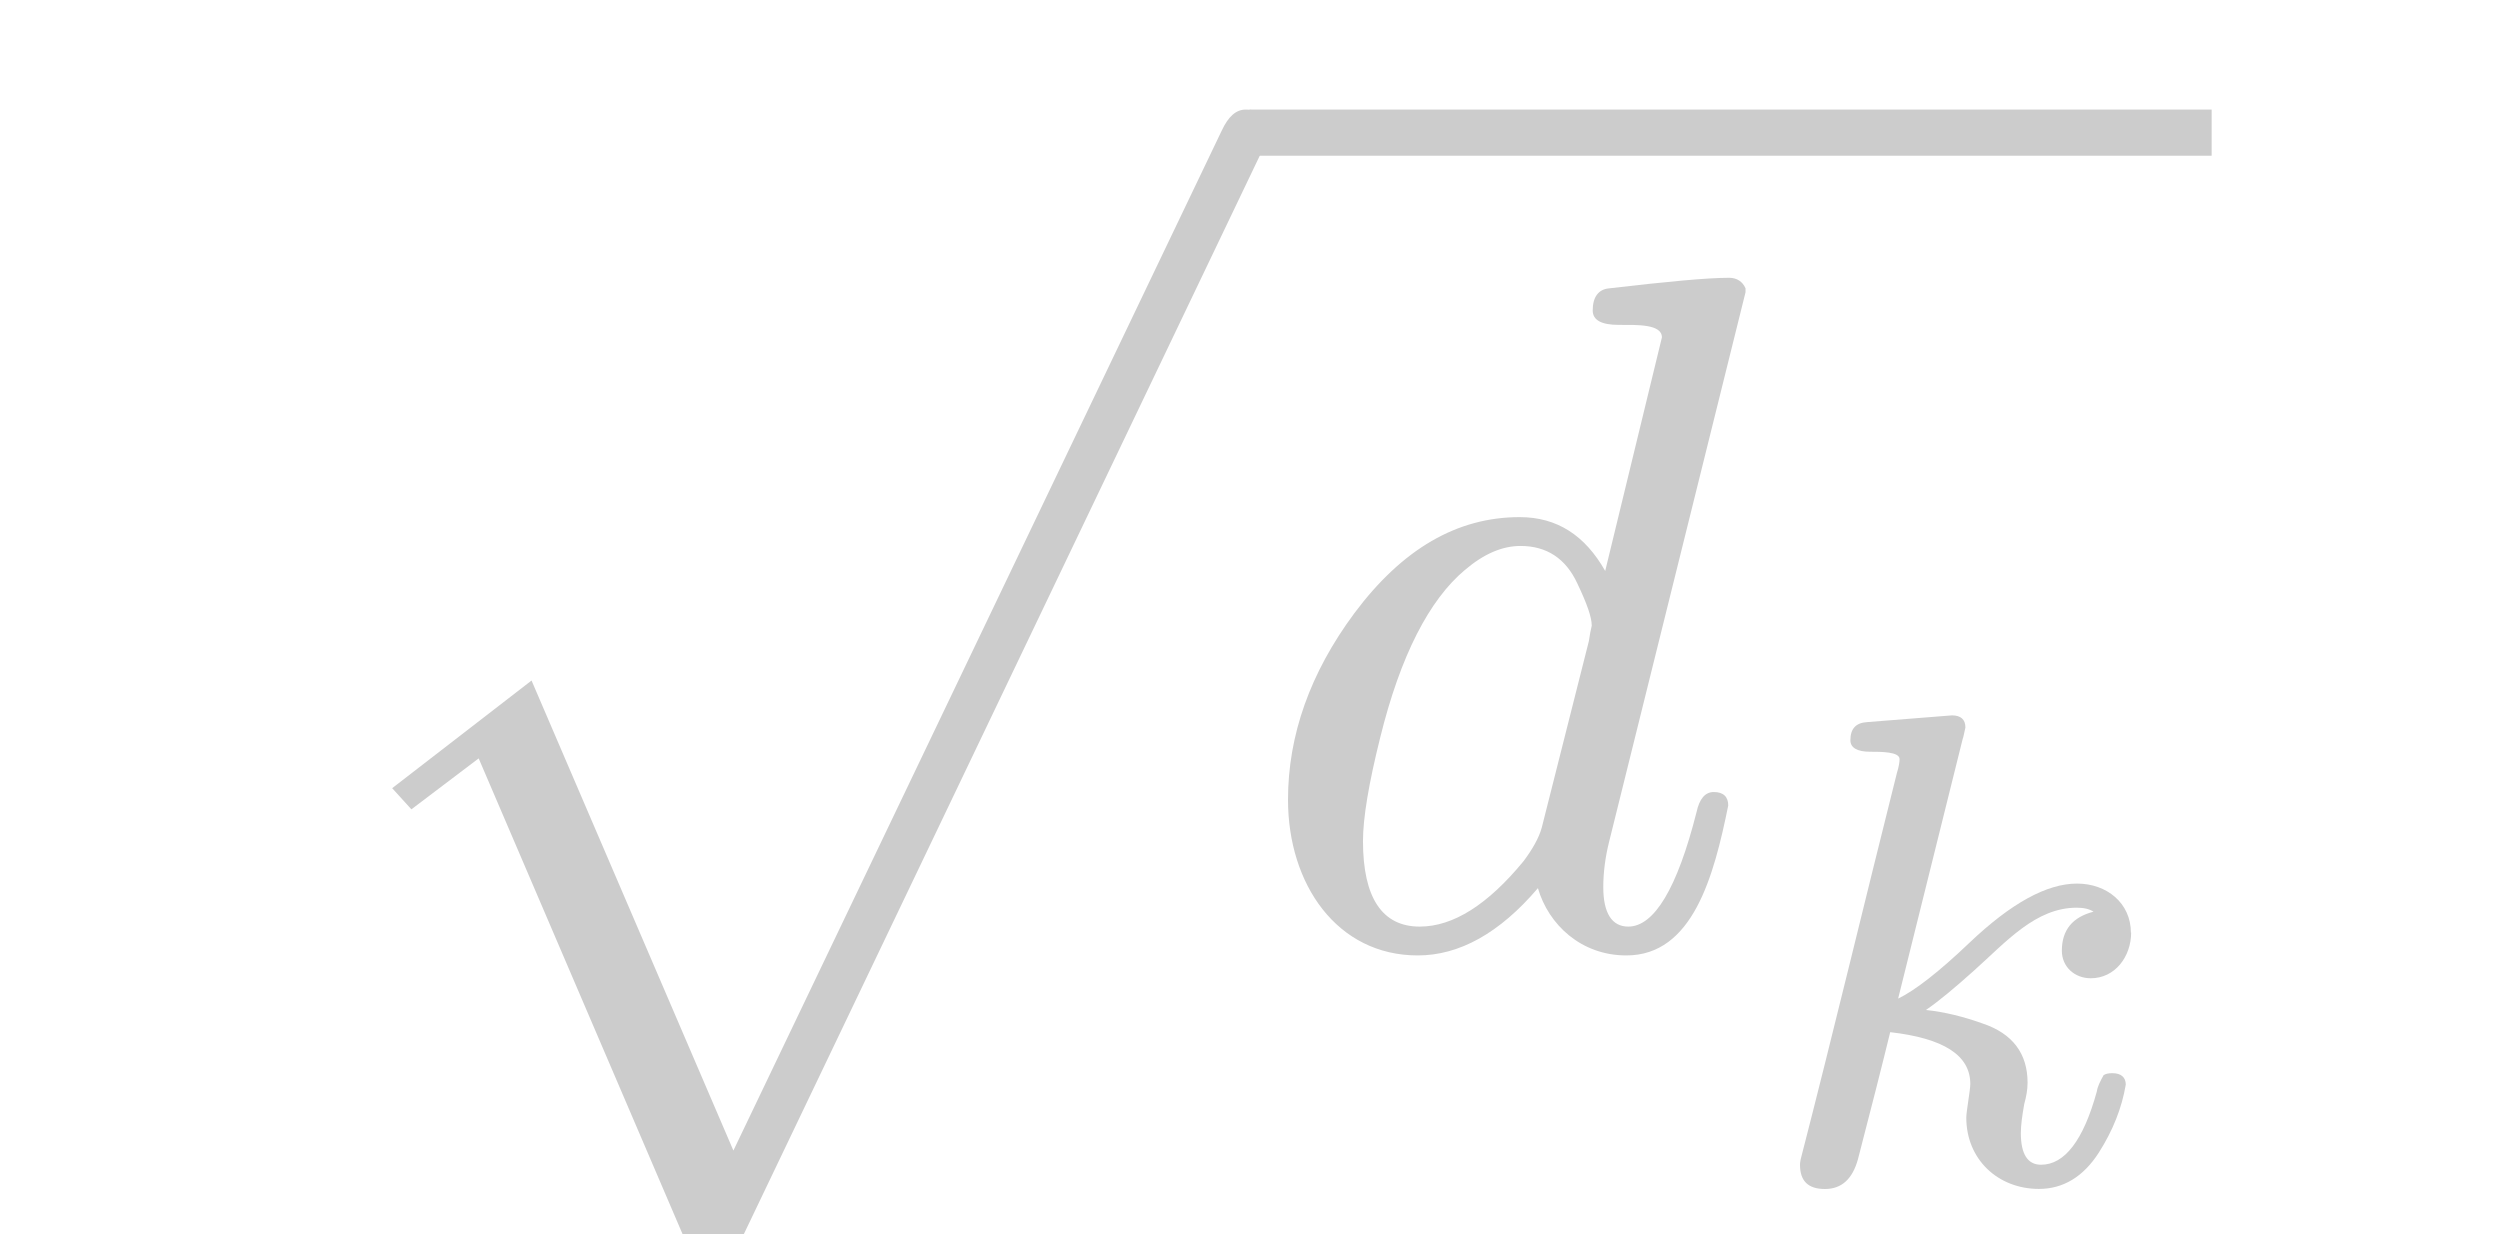
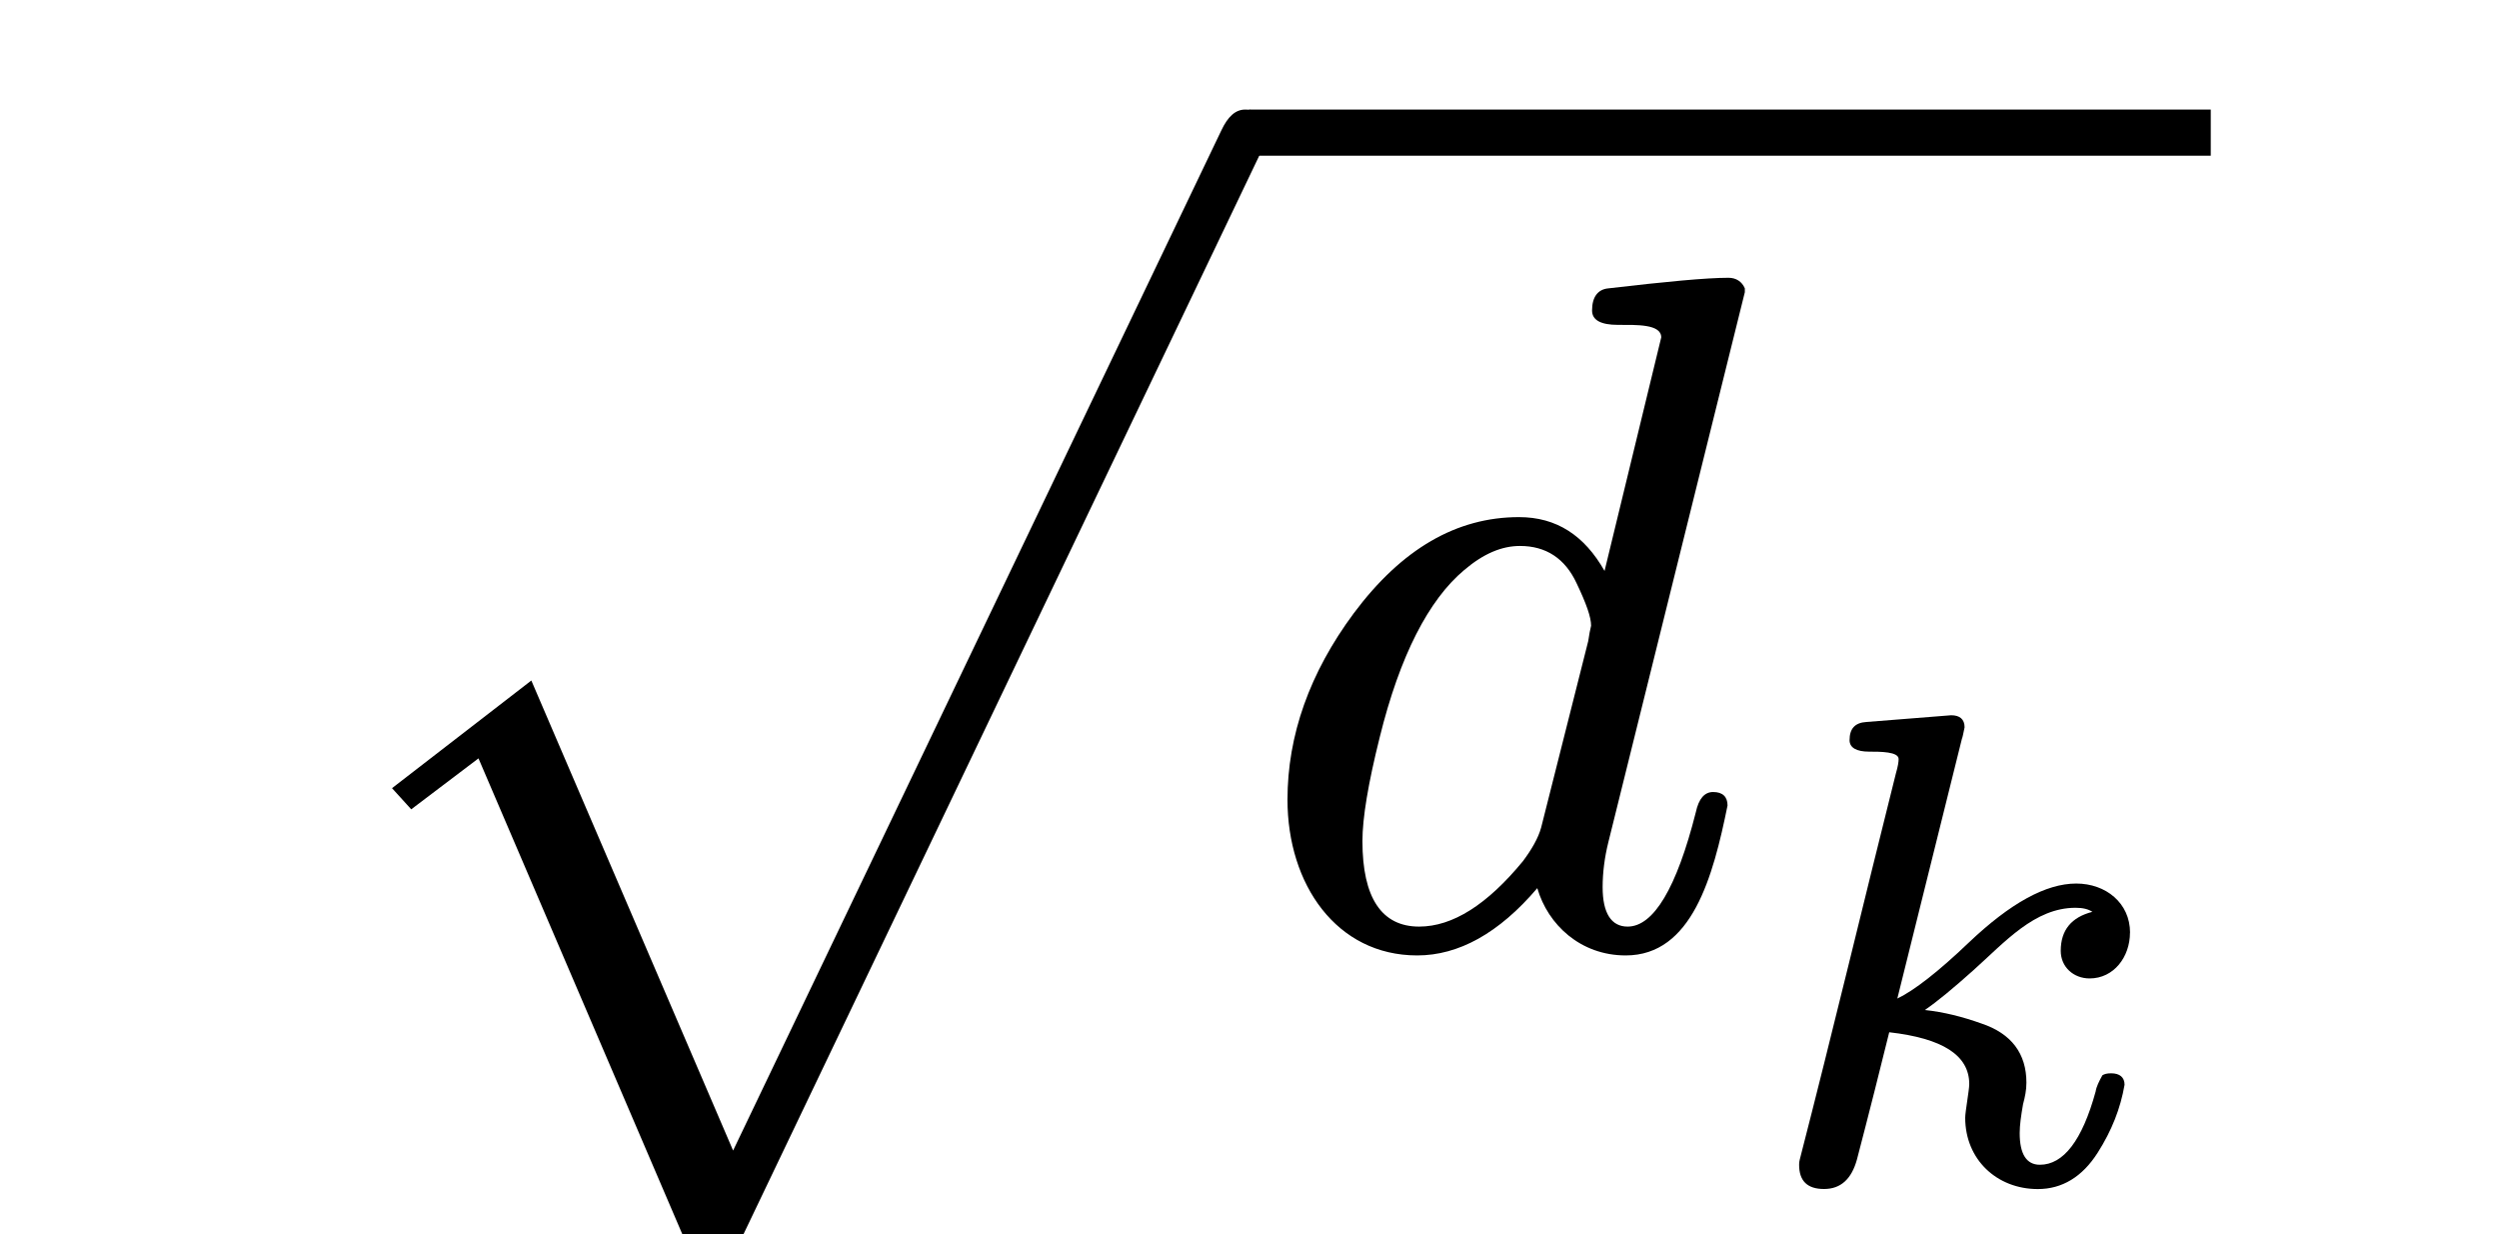
- <svg xmlns="http://www.w3.org/2000/svg" xmlns:xlink="http://www.w3.org/1999/xlink" class="typst-doc" viewBox="0 0 31.211 15.396">
+ <svg xmlns="http://www.w3.org/2000/svg" xmlns:xlink="http://www.w3.org/1999/xlink" class="typst-doc" viewBox="0 0 36.413 17.962">
  <g>
    <g class="typst-group">
      <g>
-         <g class="typst-text" transform="matrix(1 0 0 -1 3.6 11.568)">
-           <use xlink:href="#g7F5C51D6AEB685513EDF8F2F4F1B9AF2" x="0" y="0" fill="#cccccc" fill-rule="nonzero" />
+         <g class="typst-text" transform="matrix(1 0 0 -1 4.2 13.496)">
+           <use xlink:href="#gBDAE6C26263F6D87DE798F7EECE6417E" x="0" y="0" fill="#000000" fill-rule="nonzero" />
        </g>
-         <path class="typst-shape" fill="none" stroke="#cccccc" stroke-width="0.576" stroke-linecap="butt" stroke-linejoin="miter" stroke-miterlimit="4" transform="matrix(1 0 0 1 15.6 1.656)" d="M 0 0h 12.011 " />
-         <g class="typst-text" transform="matrix(1 0 0 -1 15.6 11.796)">
-           <use xlink:href="#g2626E4ABF5D3CAC5767C210374AEFDEE" x="0" y="0" fill="#cccccc" fill-rule="nonzero" />
+         <path class="typst-shape" fill="none" stroke="#000000" stroke-width="0.672" stroke-linecap="butt" stroke-linejoin="miter" stroke-miterlimit="4" transform="matrix(1 0 0 1 18.2 1.932)" d="M 0 0h 14.013 " />
+         <g class="typst-text" transform="matrix(1 0 0 -1 18.2 13.762)">
+           <use xlink:href="#g670051D6A05F383C728227D3CFBA85FF" x="0" y="0" fill="#000000" fill-rule="nonzero" />
        </g>
-         <g class="typst-text" transform="matrix(1 0 0 -1 21.84 14.76)">
-           <use xlink:href="#g3690BFC02AAA6E8DE32F462A955B966A" x="0" y="0" fill="#cccccc" fill-rule="nonzero" />
+         <g class="typst-text" transform="matrix(1 0 0 -1 25.48 17.22)">
+           <use xlink:href="#gA1EA5F8BAF0C51E8DBF1B75574053D5" x="0" y="0" fill="#000000" fill-rule="nonzero" />
        </g>
      </g>
    </g>
  </g>
  <defs id="glyph">
-     <symbol id="g7F5C51D6AEB685513EDF8F2F4F1B9AF2" overflow="visible">
-       <path d="M 0 0m 12.156 9.684 c 0.06 0.12 0.084 0.192 0.084 0.228 c 0 0.192 -0.096 0.288 -0.288 0.288 c -0.12 0 -0.216 -0.084 -0.3 -0.264 l -6.096 -12.732 l -2.52 5.868 l -1.74 -1.344 l 0.24 -0.264 l 0.84 0.636 l 2.7 -6.3 c 0.372 0 0.456 0.012 0.564 0.264 Z " />
+     <symbol id="gBDAE6C26263F6D87DE798F7EECE6417E" overflow="visible">
+       <path d="M 0 0m 14.182 11.298 c 0.07 0.14 0.098 0.224 0.098 0.266 c 0 0.224 -0.112 0.336 -0.336 0.336 c -0.14 0 -0.252 -0.098 -0.35 -0.308 l -7.112 -14.854 l -2.94 6.846 l -2.03 -1.568 l 0.28 -0.308 l 0.98 0.742 l 3.15 -7.35 c 0.434 0 0.532 0.014 0.658 0.308 Z " />
    </symbol>
-     <symbol id="g2626E4ABF5D3CAC5767C210374AEFDEE" overflow="visible">
-       <path d="M 0 0m 5.148 7.584 l -0.708 -2.916 c -0.252 0.444 -0.6 0.672 -1.068 0.672 c -0.78 0 -1.464 -0.396 -2.064 -1.2 c -0.552 -0.744 -0.828 -1.524 -0.828 -2.328 c 0 -1.056 0.612 -1.944 1.62 -1.944 c 0.516 0 1.02 0.276 1.5 0.84 c 0.132 -0.456 0.54 -0.84 1.104 -0.84 c 0.828 0 1.092 0.984 1.272 1.872 c 0 0.108 -0.06 0.168 -0.18 0.168 c -0.108 0 -0.18 -0.084 -0.216 -0.252 c -0.24 -0.948 -0.528 -1.428 -0.852 -1.428 c -0.204 0 -0.312 0.168 -0.312 0.492 c 0 0.18 0.024 0.372 0.072 0.564 l 1.704 6.864 v 0.048 c -0.036 0.084 -0.108 0.132 -0.204 0.132 c -0.276 0 -0.78 -0.048 -1.5 -0.132 c -0.132 -0.012 -0.204 -0.108 -0.204 -0.276 c 0 -0.12 0.108 -0.18 0.324 -0.18 c 0.228 0 0.54 0.012 0.54 -0.156 Z m -1.056 -3.072 c 0.12 -0.252 0.18 -0.42 0.18 -0.528 c -0.012 -0.048 -0.024 -0.108 -0.036 -0.192 l -0.588 -2.328 c -0.036 -0.132 -0.12 -0.276 -0.228 -0.42 c -0.444 -0.54 -0.876 -0.816 -1.296 -0.816 c -0.468 0 -0.708 0.36 -0.708 1.068 c 0 0.288 0.072 0.72 0.216 1.296 c 0.252 1.02 0.612 1.716 1.056 2.088 c 0.24 0.204 0.468 0.3 0.696 0.3 c 0.324 0 0.564 -0.156 0.708 -0.468 Z " />
+     <symbol id="g670051D6A05F383C728227D3CFBA85FF" overflow="visible">
+       <path d="M 0 0m 6.006 8.848 l -0.826 -3.402 c -0.294 0.518 -0.7 0.784 -1.246 0.784 c -0.91 0 -1.708 -0.462 -2.408 -1.4 c -0.644 -0.868 -0.966 -1.778 -0.966 -2.716 c 0 -1.232 0.714 -2.268 1.89 -2.268 c 0.602 0 1.19 0.322 1.75 0.98 c 0.154 -0.532 0.63 -0.98 1.288 -0.98 c 0.966 0 1.274 1.148 1.484 2.184 c 0 0.126 -0.07 0.196 -0.21 0.196 c -0.126 0 -0.21 -0.098 -0.252 -0.294 c -0.28 -1.106 -0.616 -1.666 -0.994 -1.666 c -0.238 0 -0.364 0.196 -0.364 0.574 c 0 0.21 0.028 0.434 0.084 0.658 l 1.988 8.008 v 0.056 c -0.042 0.098 -0.126 0.154 -0.238 0.154 c -0.322 0 -0.91 -0.056 -1.75 -0.154 c -0.154 -0.014 -0.238 -0.126 -0.238 -0.322 c 0 -0.14 0.126 -0.21 0.378 -0.21 c 0.266 0 0.63 0.014 0.63 -0.182 Z m -1.232 -3.584 c 0.14 -0.294 0.21 -0.49 0.21 -0.616 c -0.014 -0.056 -0.028 -0.126 -0.042 -0.224 l -0.686 -2.716 c -0.042 -0.154 -0.14 -0.322 -0.266 -0.49 c -0.518 -0.63 -1.022 -0.952 -1.512 -0.952 c -0.546 0 -0.826 0.42 -0.826 1.246 c 0 0.336 0.084 0.84 0.252 1.512 c 0.294 1.19 0.714 2.002 1.232 2.436 c 0.28 0.238 0.546 0.35 0.812 0.35 c 0.378 0 0.658 -0.182 0.826 -0.546 Z " />
    </symbol>
-     <symbol id="g3690BFC02AAA6E8DE32F462A955B966A" overflow="visible">
-       <path d="M 0 0m 4.763 3.116 c 0 0.37 -0.302 0.613 -0.672 0.613 c -0.378 0 -0.823 -0.244 -1.344 -0.739 c -0.378 -0.361 -0.68 -0.596 -0.89 -0.697 l 0.806 3.242 c 0.008 0.017 0.017 0.067 0.034 0.143 c 0 0.101 -0.059 0.151 -0.168 0.151 l -1.058 -0.084 c -0.143 -0.008 -0.21 -0.084 -0.21 -0.227 c 0 -0.092 0.084 -0.143 0.244 -0.143 c 0.143 0 0.37 0 0.37 -0.092 c 0 -0.034 -0.008 -0.092 -0.034 -0.176 c -0.403 -1.604 -0.79 -3.226 -1.201 -4.822 c -0.008 -0.034 -0.008 -0.059 -0.008 -0.067 c 0 -0.202 0.101 -0.302 0.311 -0.302 c 0.21 0 0.344 0.126 0.412 0.37 c 0.134 0.512 0.328 1.277 0.403 1.588 c 0.664 -0.076 1 -0.286 1 -0.647 c 0 -0.076 -0.05 -0.344 -0.05 -0.42 c 0 -0.521 0.395 -0.89 0.907 -0.89 c 0.302 0 0.554 0.151 0.748 0.454 c 0.176 0.277 0.286 0.554 0.336 0.848 c 0 0.092 -0.059 0.143 -0.168 0.143 c -0.05 0 -0.084 -0.008 -0.109 -0.025 c -0.042 -0.076 -0.076 -0.143 -0.084 -0.202 c -0.168 -0.613 -0.403 -0.916 -0.697 -0.916 c -0.168 0 -0.252 0.134 -0.252 0.395 c 0 0.101 0.017 0.218 0.042 0.361 c 0.025 0.092 0.042 0.176 0.042 0.269 c 0 0.361 -0.185 0.613 -0.563 0.739 c -0.235 0.084 -0.47 0.143 -0.706 0.168 c 0.16 0.109 0.361 0.277 0.605 0.496 c 0.395 0.353 0.764 0.781 1.277 0.781 c 0.092 0 0.16 -0.017 0.21 -0.05 c -0.26 -0.067 -0.395 -0.227 -0.395 -0.487 c 0 -0.202 0.16 -0.344 0.361 -0.344 c 0.302 0 0.504 0.269 0.504 0.571 Z " />
+     <symbol id="gA1EA5F8BAF0C51E8DBF1B75574053D5" overflow="visible">
+       <path d="M 0 0m 5.557 3.636 c 0 0.431 -0.353 0.715 -0.784 0.715 c -0.441 0 -0.96 -0.284 -1.568 -0.862 c -0.441 -0.421 -0.794 -0.696 -1.039 -0.813 l 0.941 3.783 c 0.01 0.02 0.02 0.078 0.039 0.167 c 0 0.118 -0.069 0.176 -0.196 0.176 l -1.235 -0.098 c -0.167 -0.01 -0.245 -0.098 -0.245 -0.265 c 0 -0.108 0.098 -0.167 0.284 -0.167 c 0.167 0 0.431 0 0.431 -0.108 c 0 -0.039 -0.01 -0.108 -0.039 -0.206 c -0.47 -1.872 -0.921 -3.763 -1.401 -5.625 c -0.01 -0.039 -0.01 -0.069 -0.01 -0.078 c 0 -0.235 0.118 -0.353 0.363 -0.353 c 0.245 0 0.402 0.147 0.48 0.431 c 0.157 0.598 0.382 1.49 0.47 1.852 c 0.774 -0.088 1.166 -0.333 1.166 -0.755 c 0 -0.088 -0.059 -0.402 -0.059 -0.49 c 0 -0.608 0.461 -1.039 1.058 -1.039 c 0.353 0 0.647 0.176 0.872 0.529 c 0.206 0.323 0.333 0.647 0.392 0.99 c 0 0.108 -0.069 0.167 -0.196 0.167 c -0.059 0 -0.098 -0.01 -0.127 -0.029 c -0.049 -0.088 -0.088 -0.167 -0.098 -0.235 c -0.196 -0.715 -0.47 -1.068 -0.813 -1.068 c -0.196 0 -0.294 0.157 -0.294 0.461 c 0 0.118 0.02 0.255 0.049 0.421 c 0.029 0.108 0.049 0.206 0.049 0.314 c 0 0.421 -0.216 0.715 -0.657 0.862 c -0.274 0.098 -0.549 0.167 -0.823 0.196 c 0.186 0.127 0.421 0.323 0.706 0.578 c 0.461 0.412 0.892 0.911 1.49 0.911 c 0.108 0 0.186 -0.02 0.245 -0.059 c -0.304 -0.078 -0.461 -0.265 -0.461 -0.568 c 0 -0.235 0.186 -0.402 0.421 -0.402 c 0.353 0 0.588 0.314 0.588 0.666 Z " />
    </symbol>
  </defs>
</svg>
